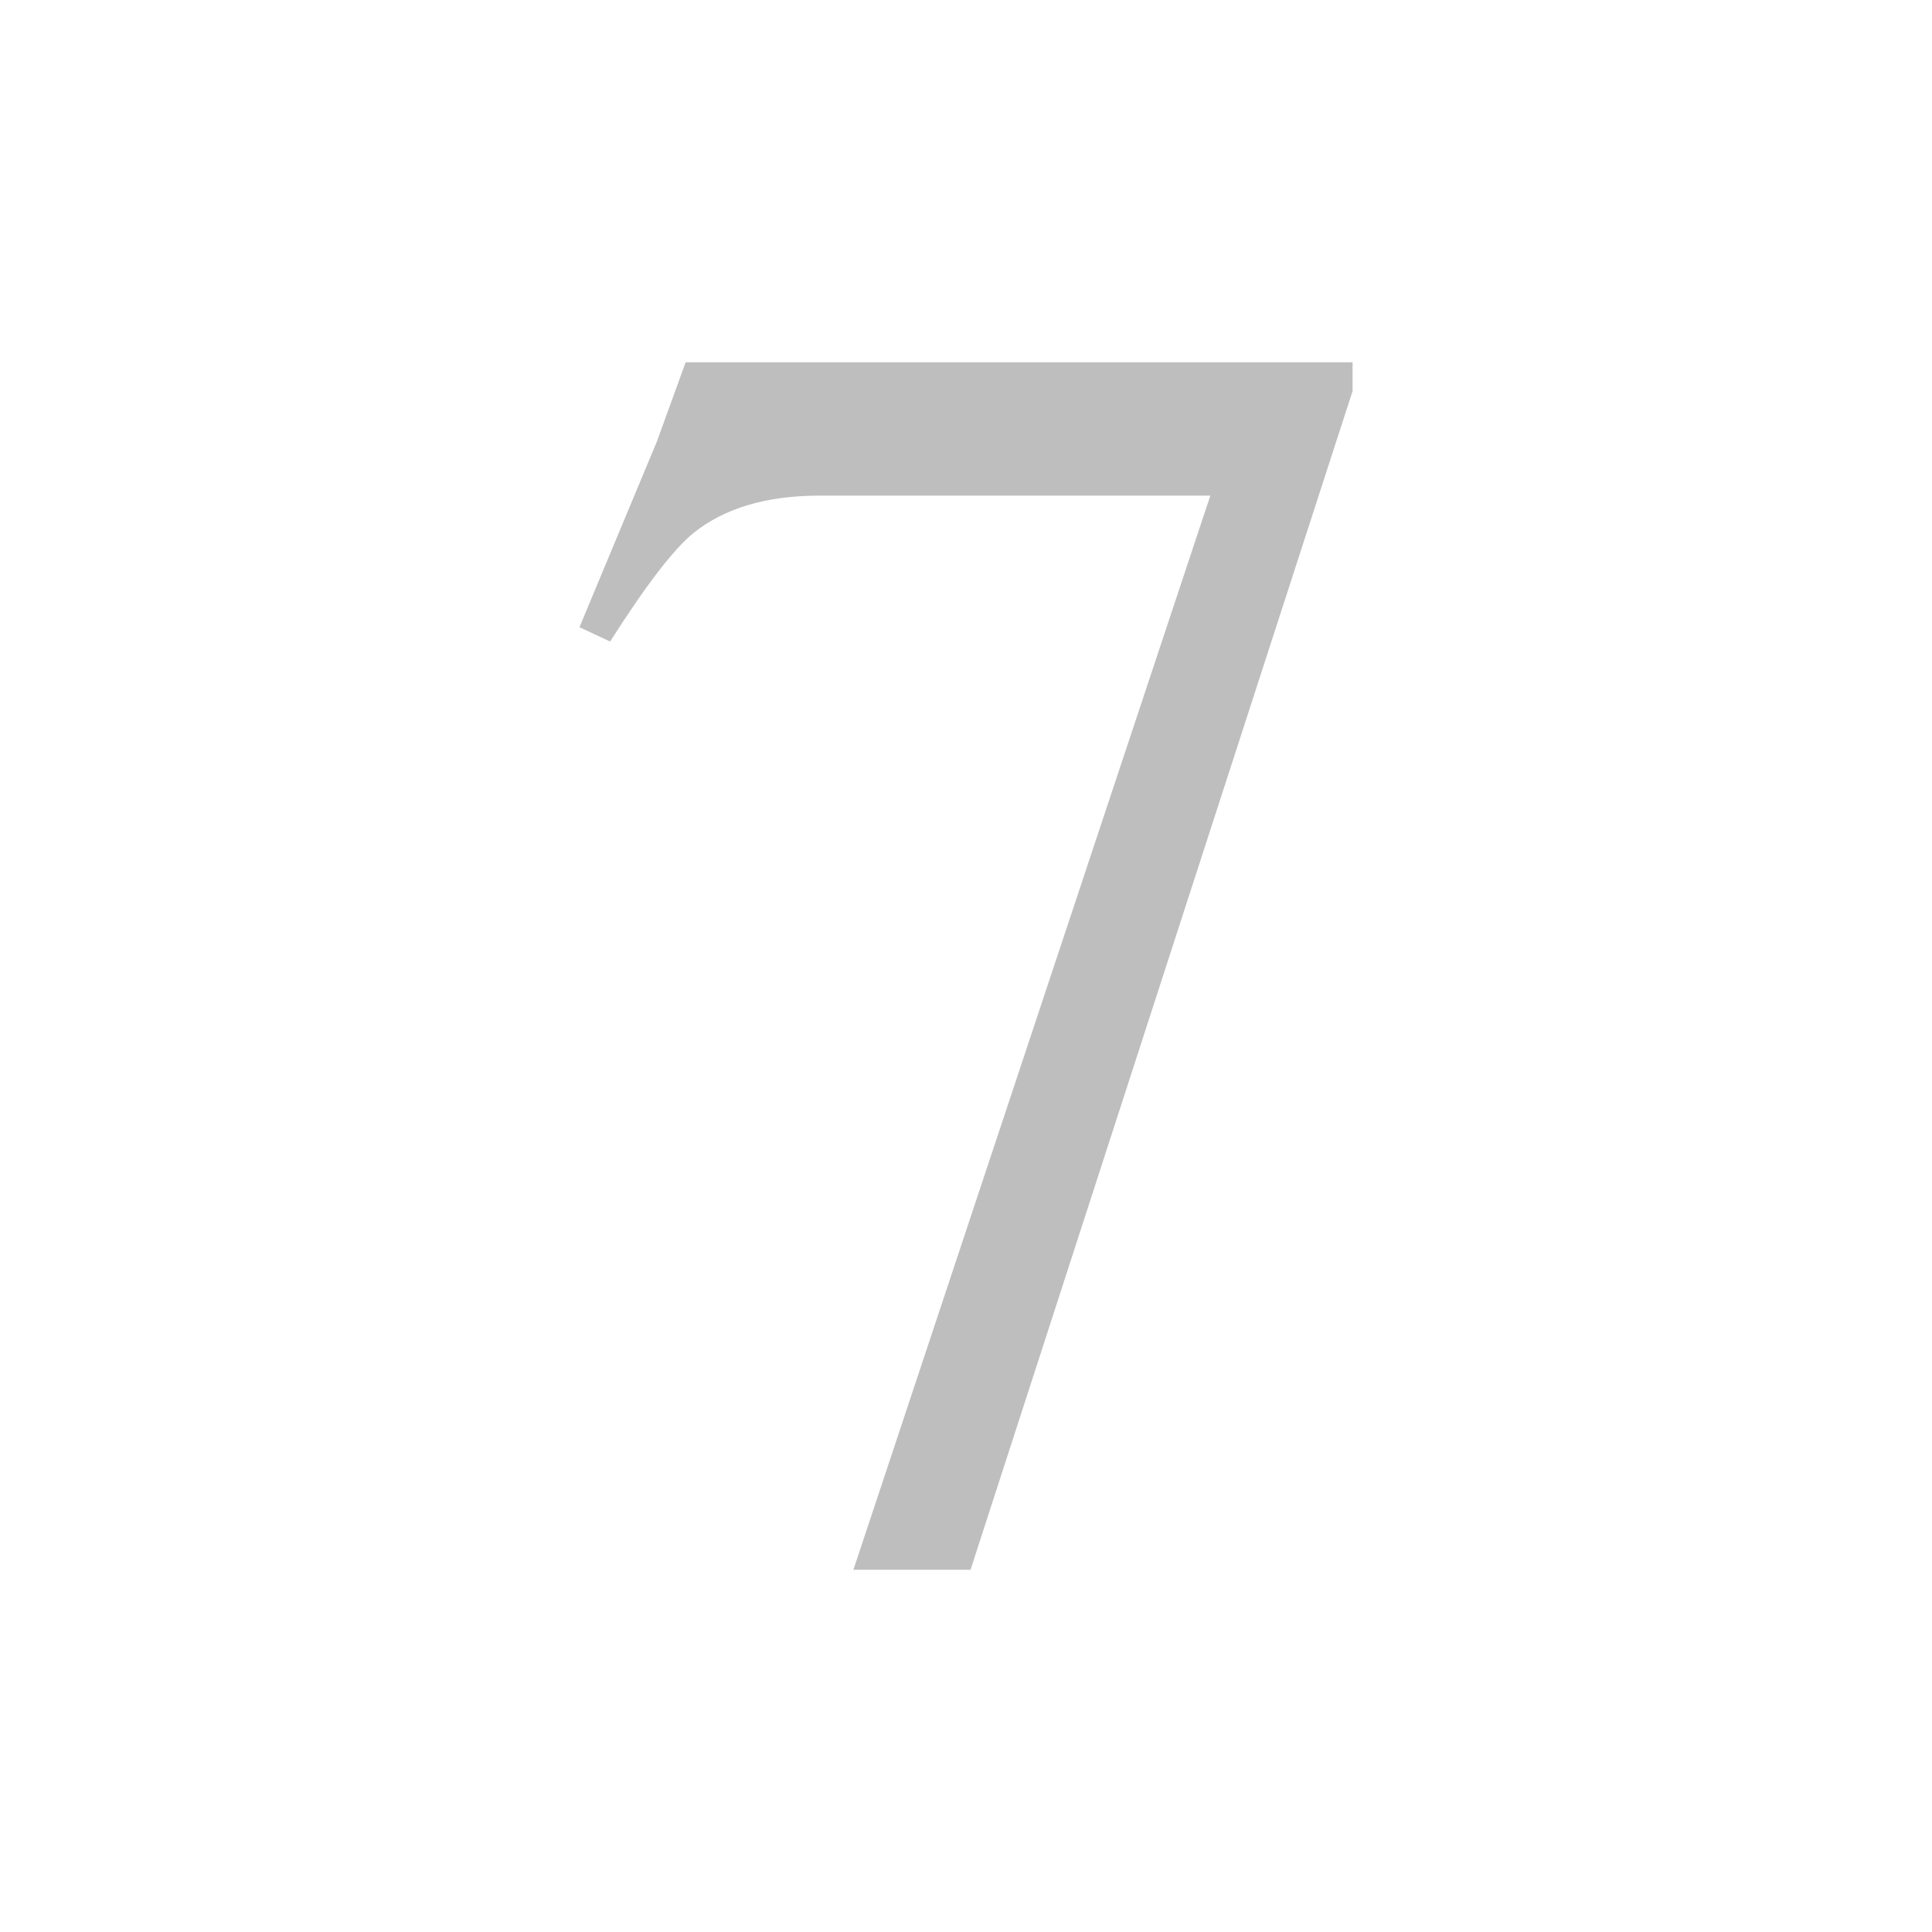
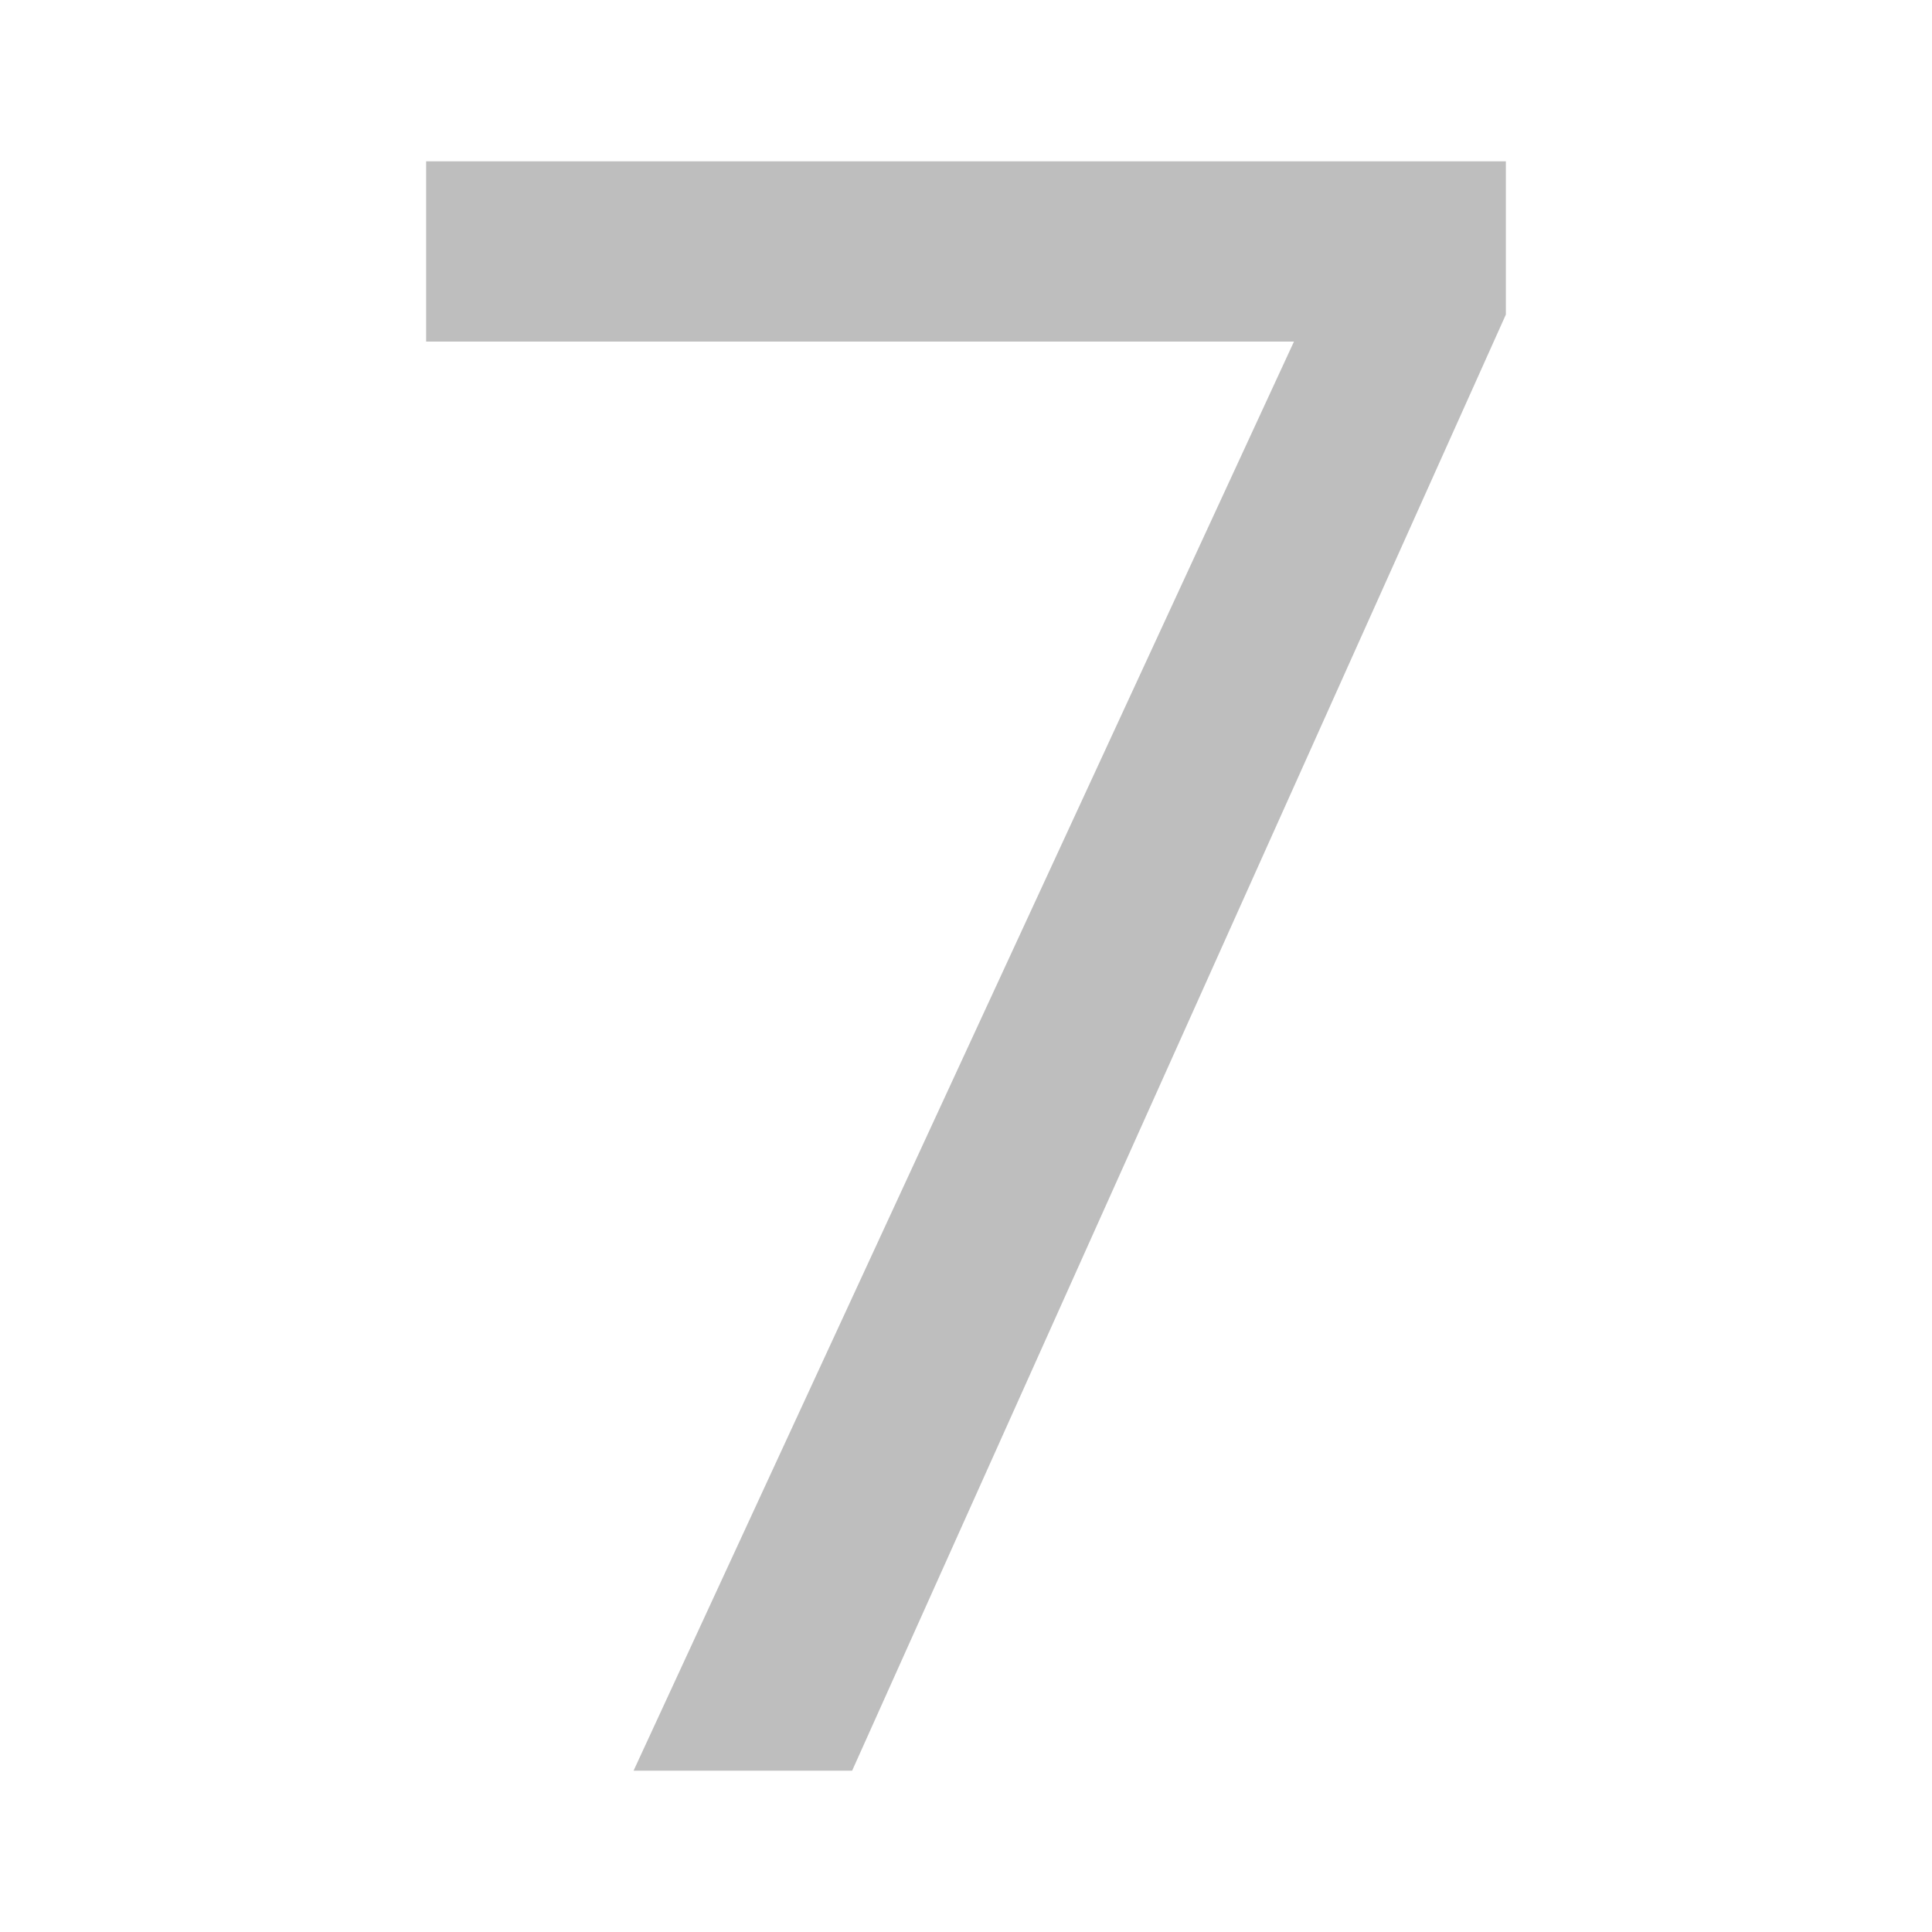
<svg xmlns="http://www.w3.org/2000/svg" id="svg7384" height="16" width="16" version="1.1">
  <defs id="defs10" />
-   <g style="font-size:13.661px;font-style:normal;font-variant:normal;font-weight:500;font-stretch:normal;line-height:125%;letter-spacing:0px;word-spacing:0px;fill:#bebebe;fill-opacity:1;stroke:none;font-family:Rekha;-inkscape-font-specification:Rekha Medium" id="text3001" transform="matrix(1.118765,0,0,1.118765,0.06528618,-1.836018)">
-     <path d="m 9.954,4.323 0,0.213 -2.828,8.725 -0.867,0 2.642,-7.951 -2.895,0 C 5.614,5.31 5.302,5.403 5.071,5.59 4.929,5.706 4.724,5.972 4.458,6.39 L 4.231,6.284 4.804,4.91 l 0.213,-0.587 4.936,0" id="path2985" />
+   <g aria-label="7" style="font-style:normal;font-variant:normal;font-weight:normal;font-stretch:normal;font-size:18.667px;line-height:1.25;font-family:'Noto Sans';-inkscape-font-specification:'Noto Sans, Normal';font-variant-ligatures:normal;font-variant-caps:normal;font-variant-numeric:normal;font-feature-settings:normal;text-align:start;letter-spacing:0px;word-spacing:0px;writing-mode:lr-tb;text-anchor:start;fill:#bebebe;fill-opacity:1;stroke:none;stroke-width:0.458" id="text816">
+     <path d="M 5.247,14.664 10.716,2.829 H 3.529 V 1.336 H 12.471 V 2.605 L 7.057,14.664 Z" style="" id="path824" />
  </g>
</svg>
